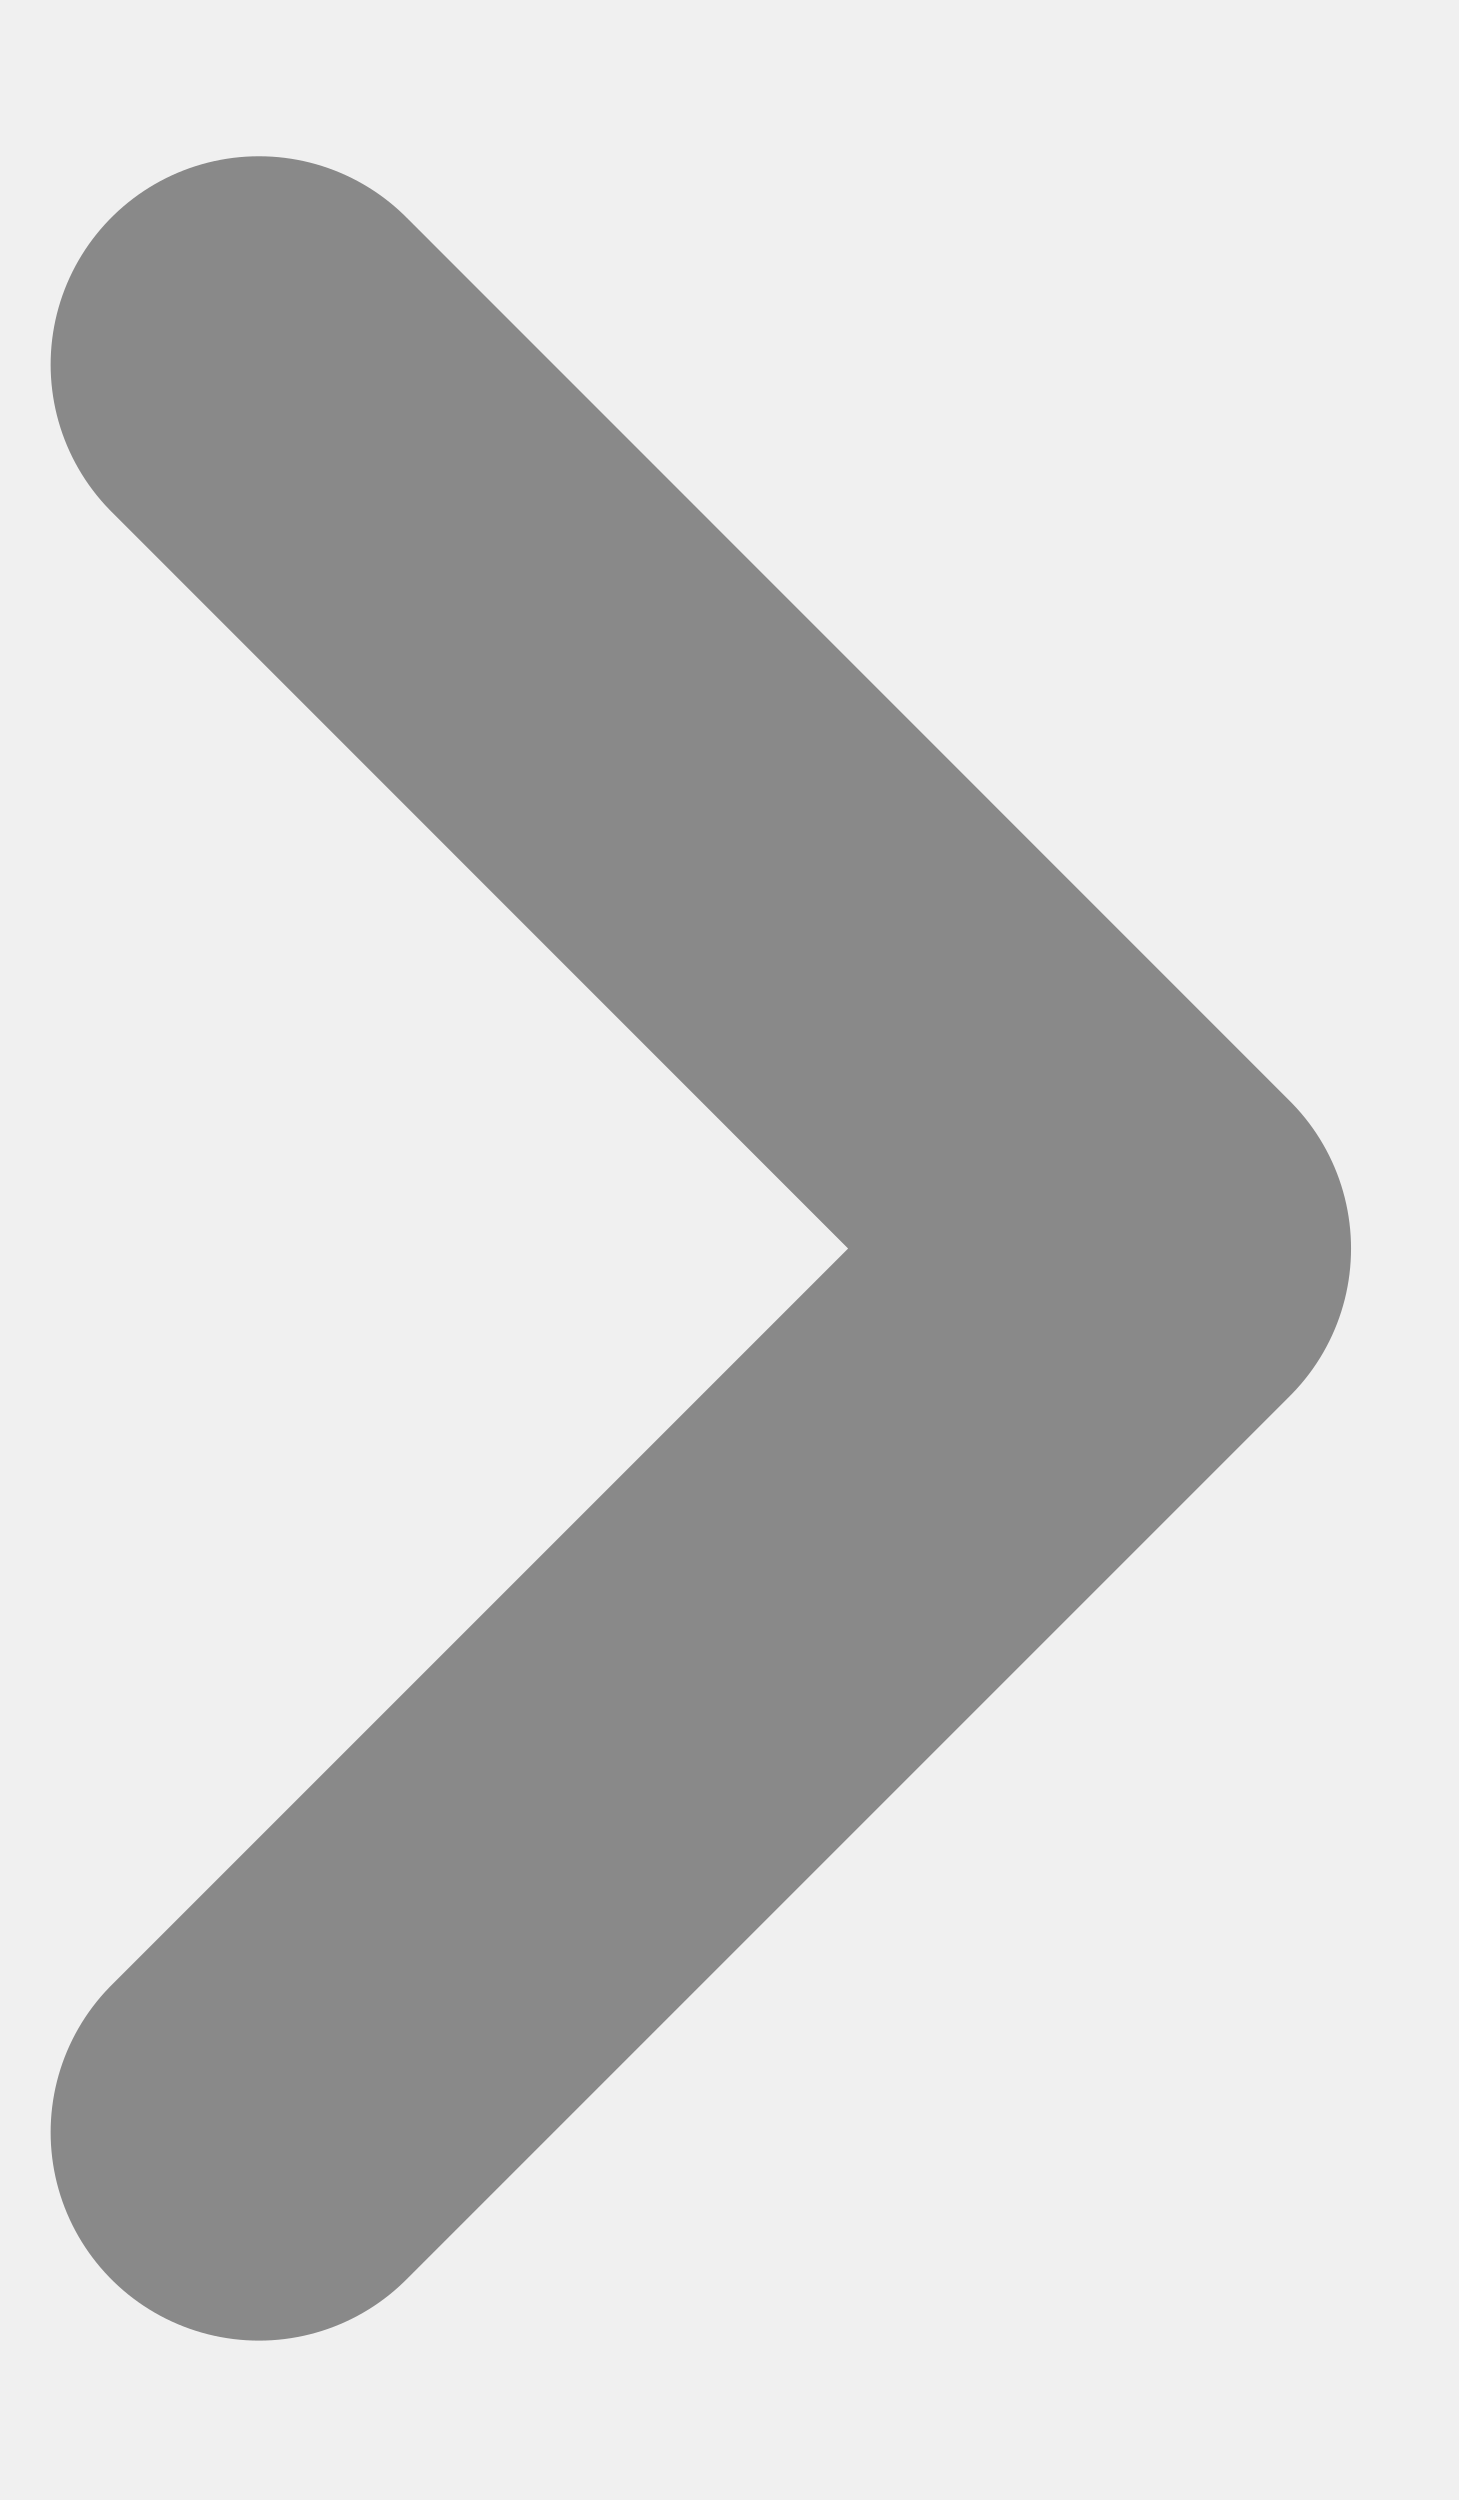
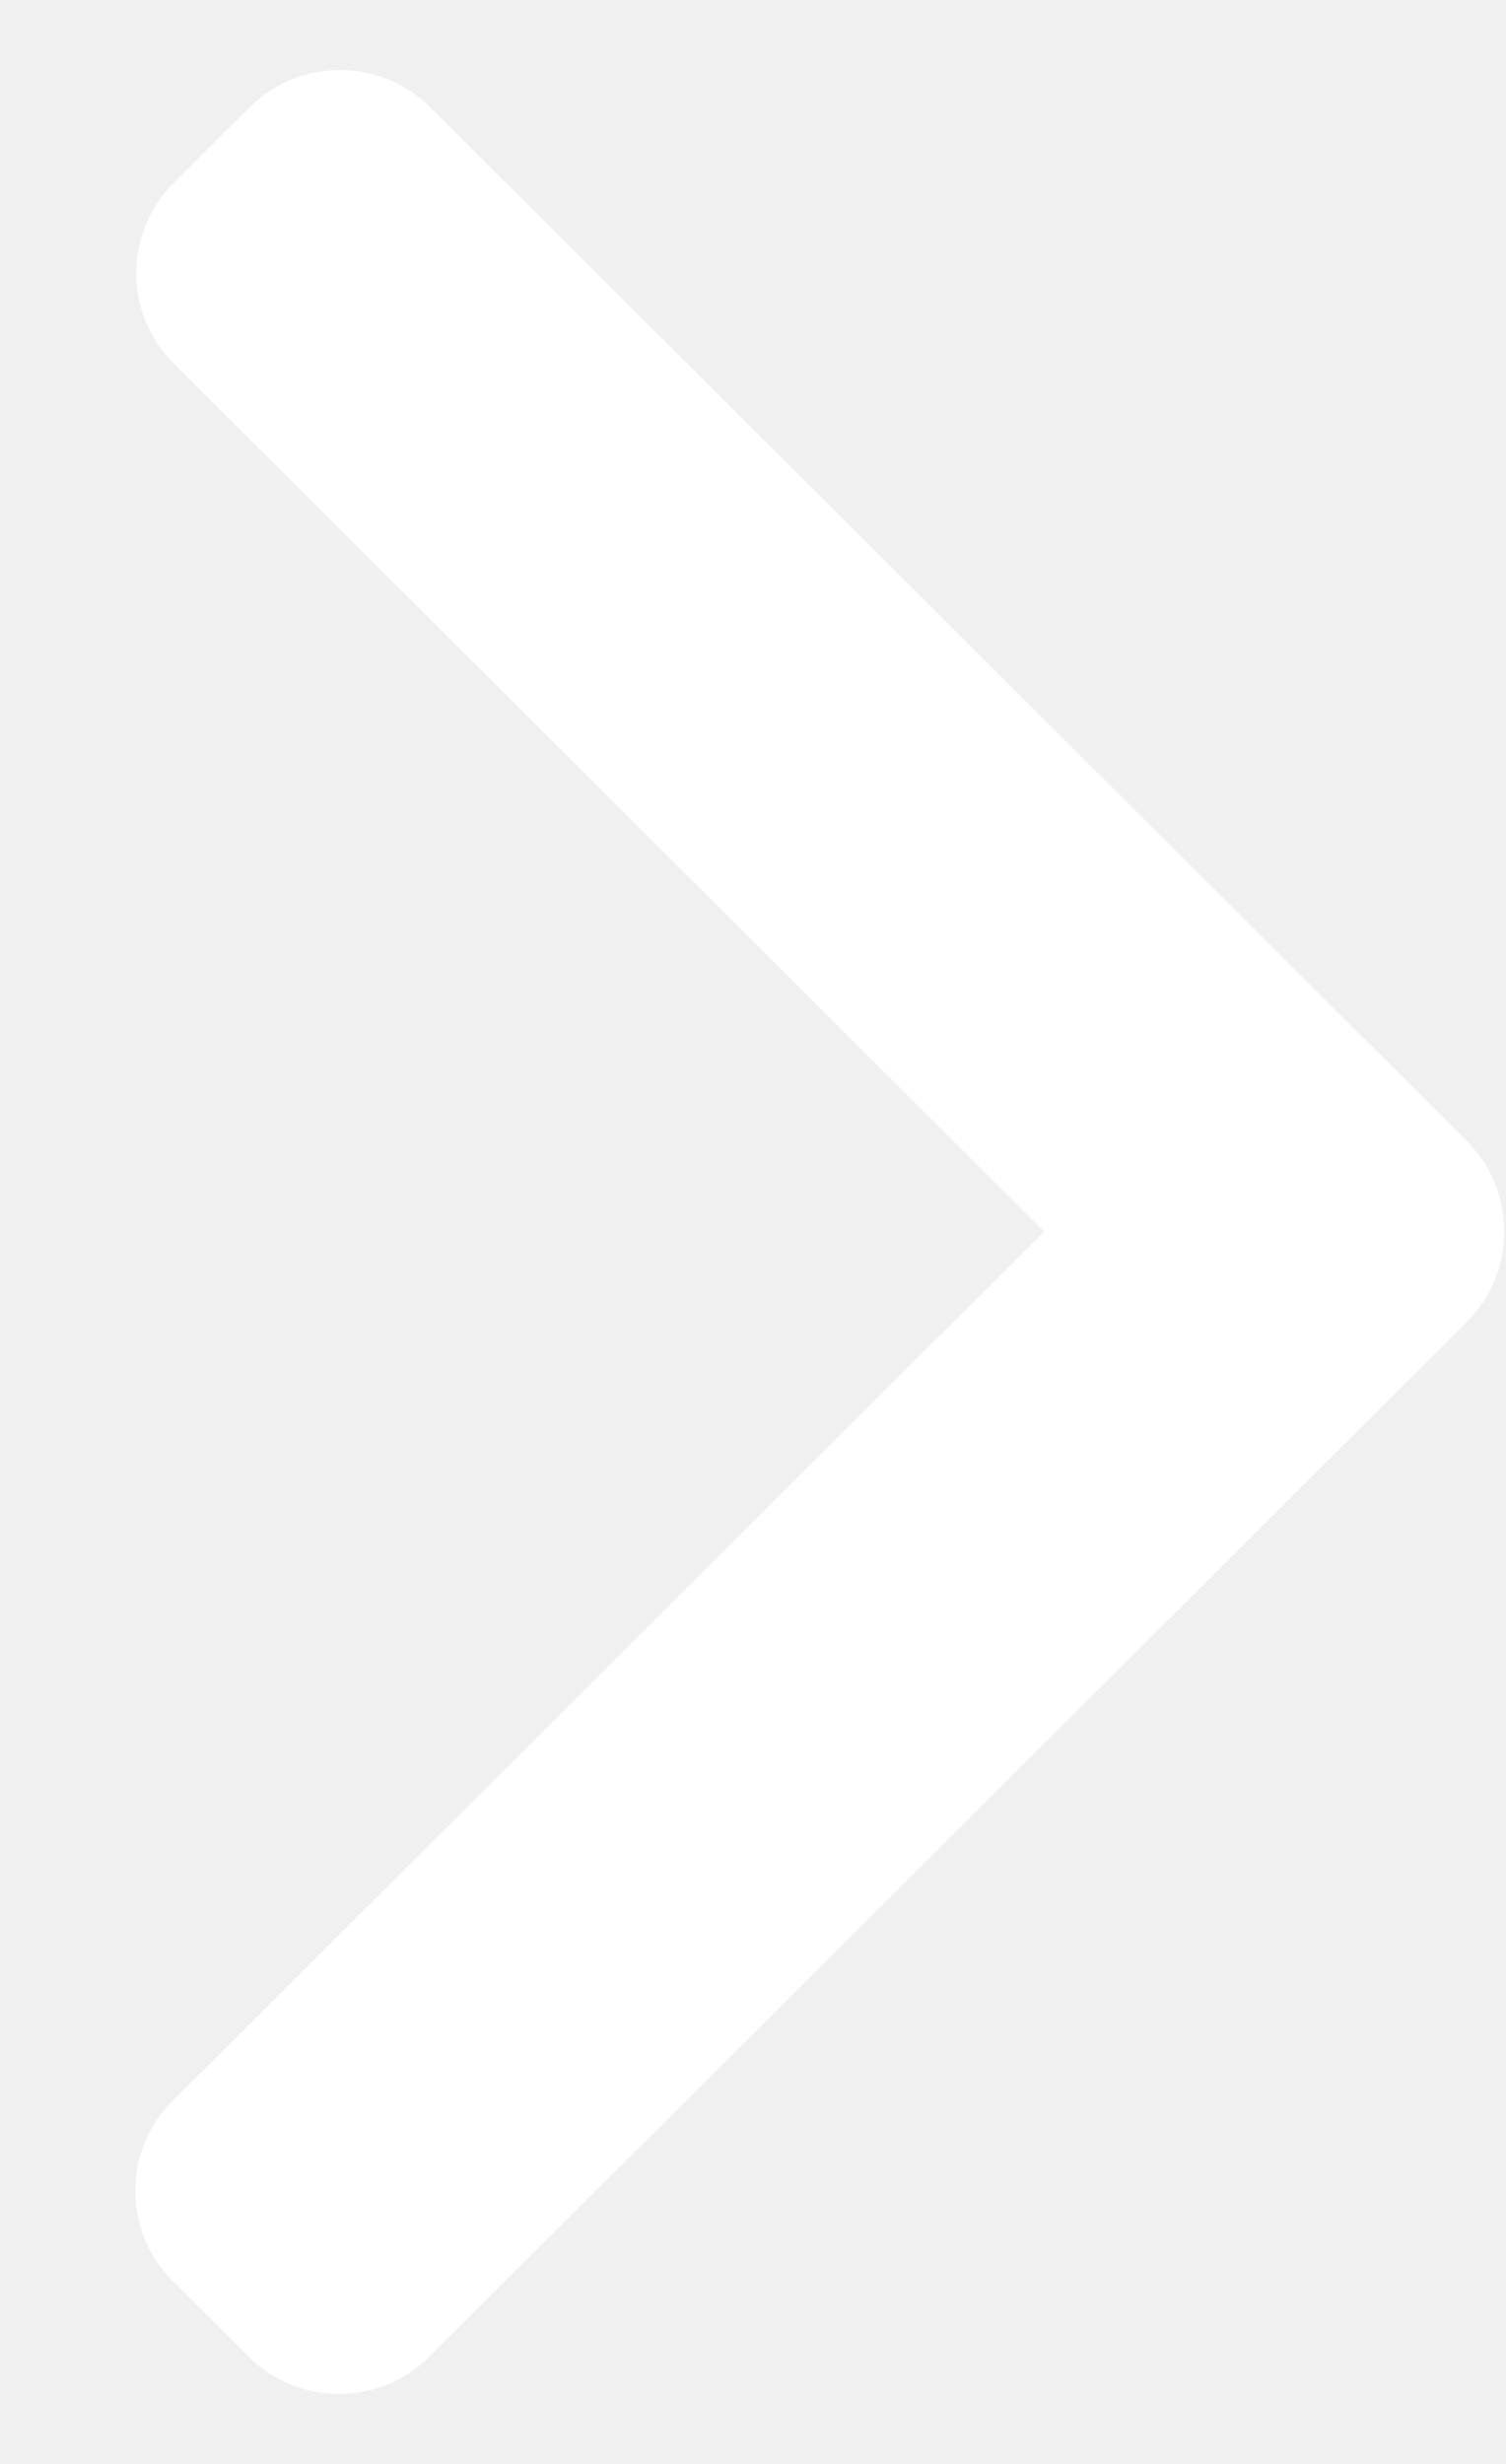
- <svg xmlns="http://www.w3.org/2000/svg" width="7" height="12" viewBox="0 0 7 12" fill="none">
-   <path opacity="0.5" d="M1.243 10.235L5.485 5.993L1.243 1.75" stroke="#222222" stroke-width="2" stroke-linecap="round" stroke-linejoin="round" />
+ <svg xmlns="http://www.w3.org/2000/svg" width="11" height="18" viewBox="0 0 11 18" fill="none">
+   <path d="M10.717 8.338L3.142 0.783C2.967 0.608 2.733 0.512 2.484 0.512C2.234 0.512 2 0.608 1.825 0.783L1.267 1.339C0.904 1.702 0.904 2.291 1.267 2.653L7.628 8.997L1.26 15.348C1.085 15.523 0.988 15.756 0.988 16.004C0.988 16.253 1.085 16.486 1.26 16.661L1.818 17.217C1.993 17.392 2.227 17.488 2.476 17.488C2.726 17.488 2.96 17.392 3.135 17.217L10.717 9.656C10.892 9.48 10.989 9.246 10.988 8.997C10.989 8.747 10.892 8.513 10.717 8.338Z" fill="white" />
</svg>
